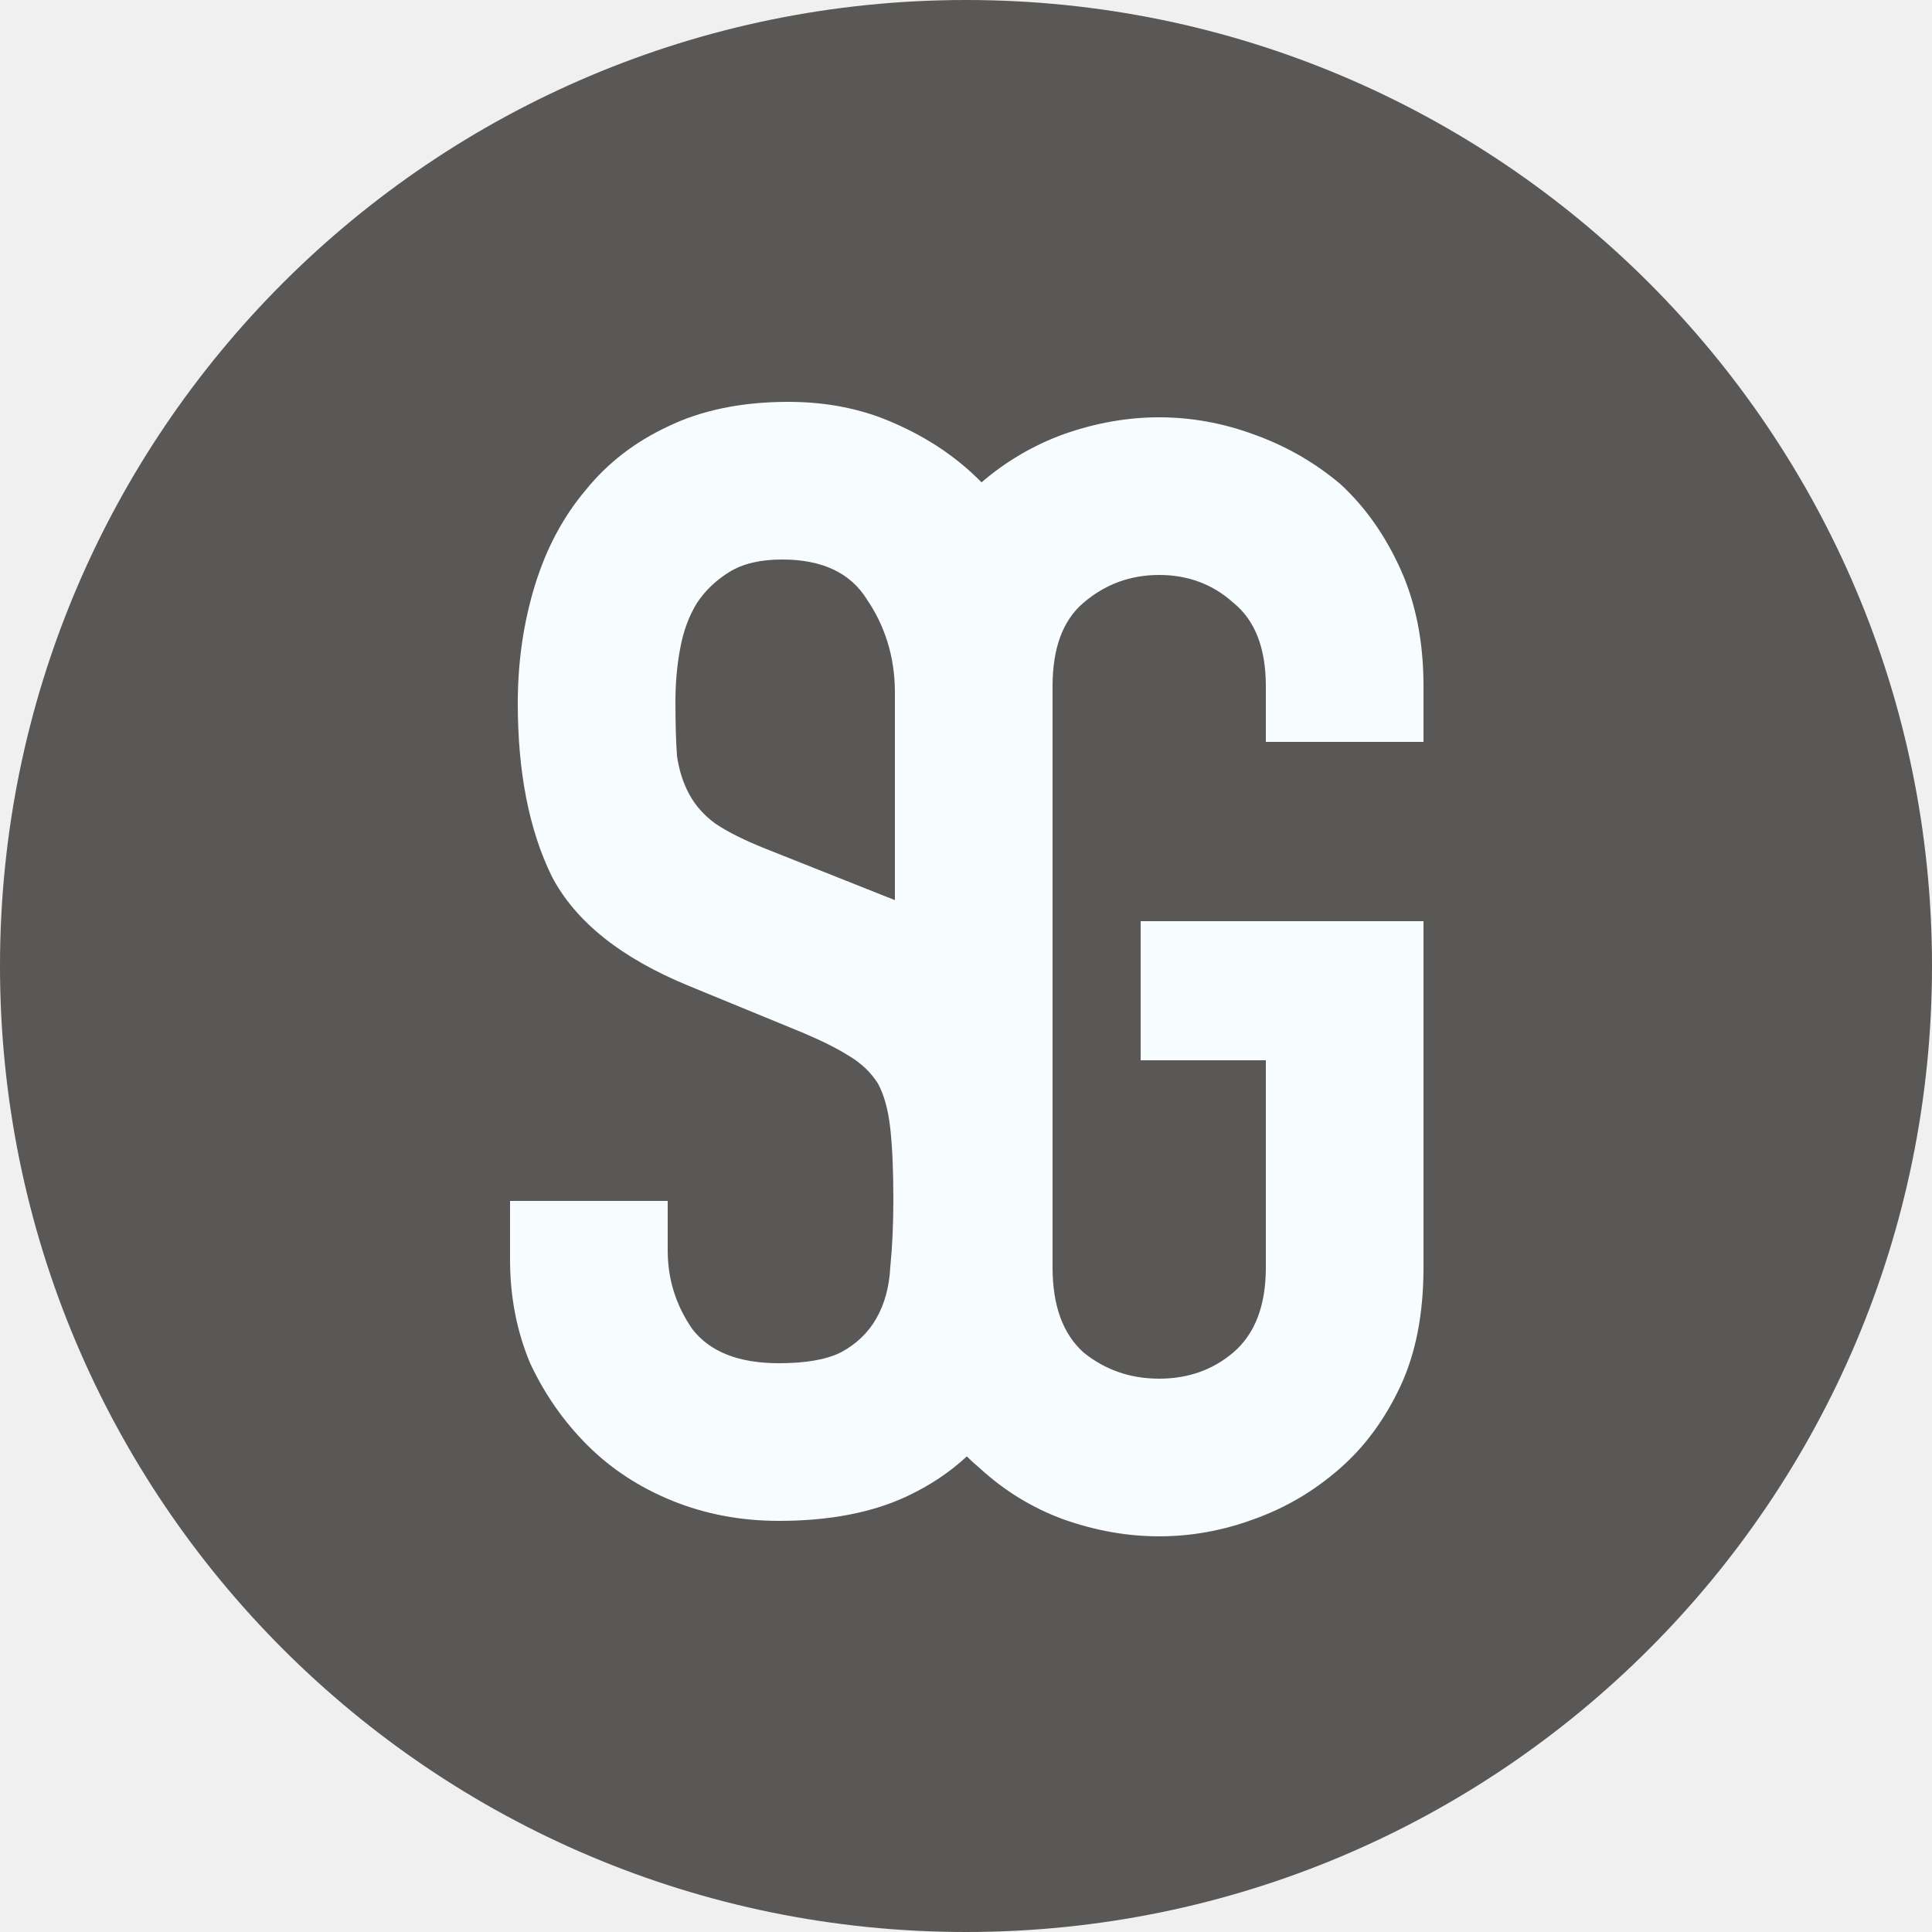
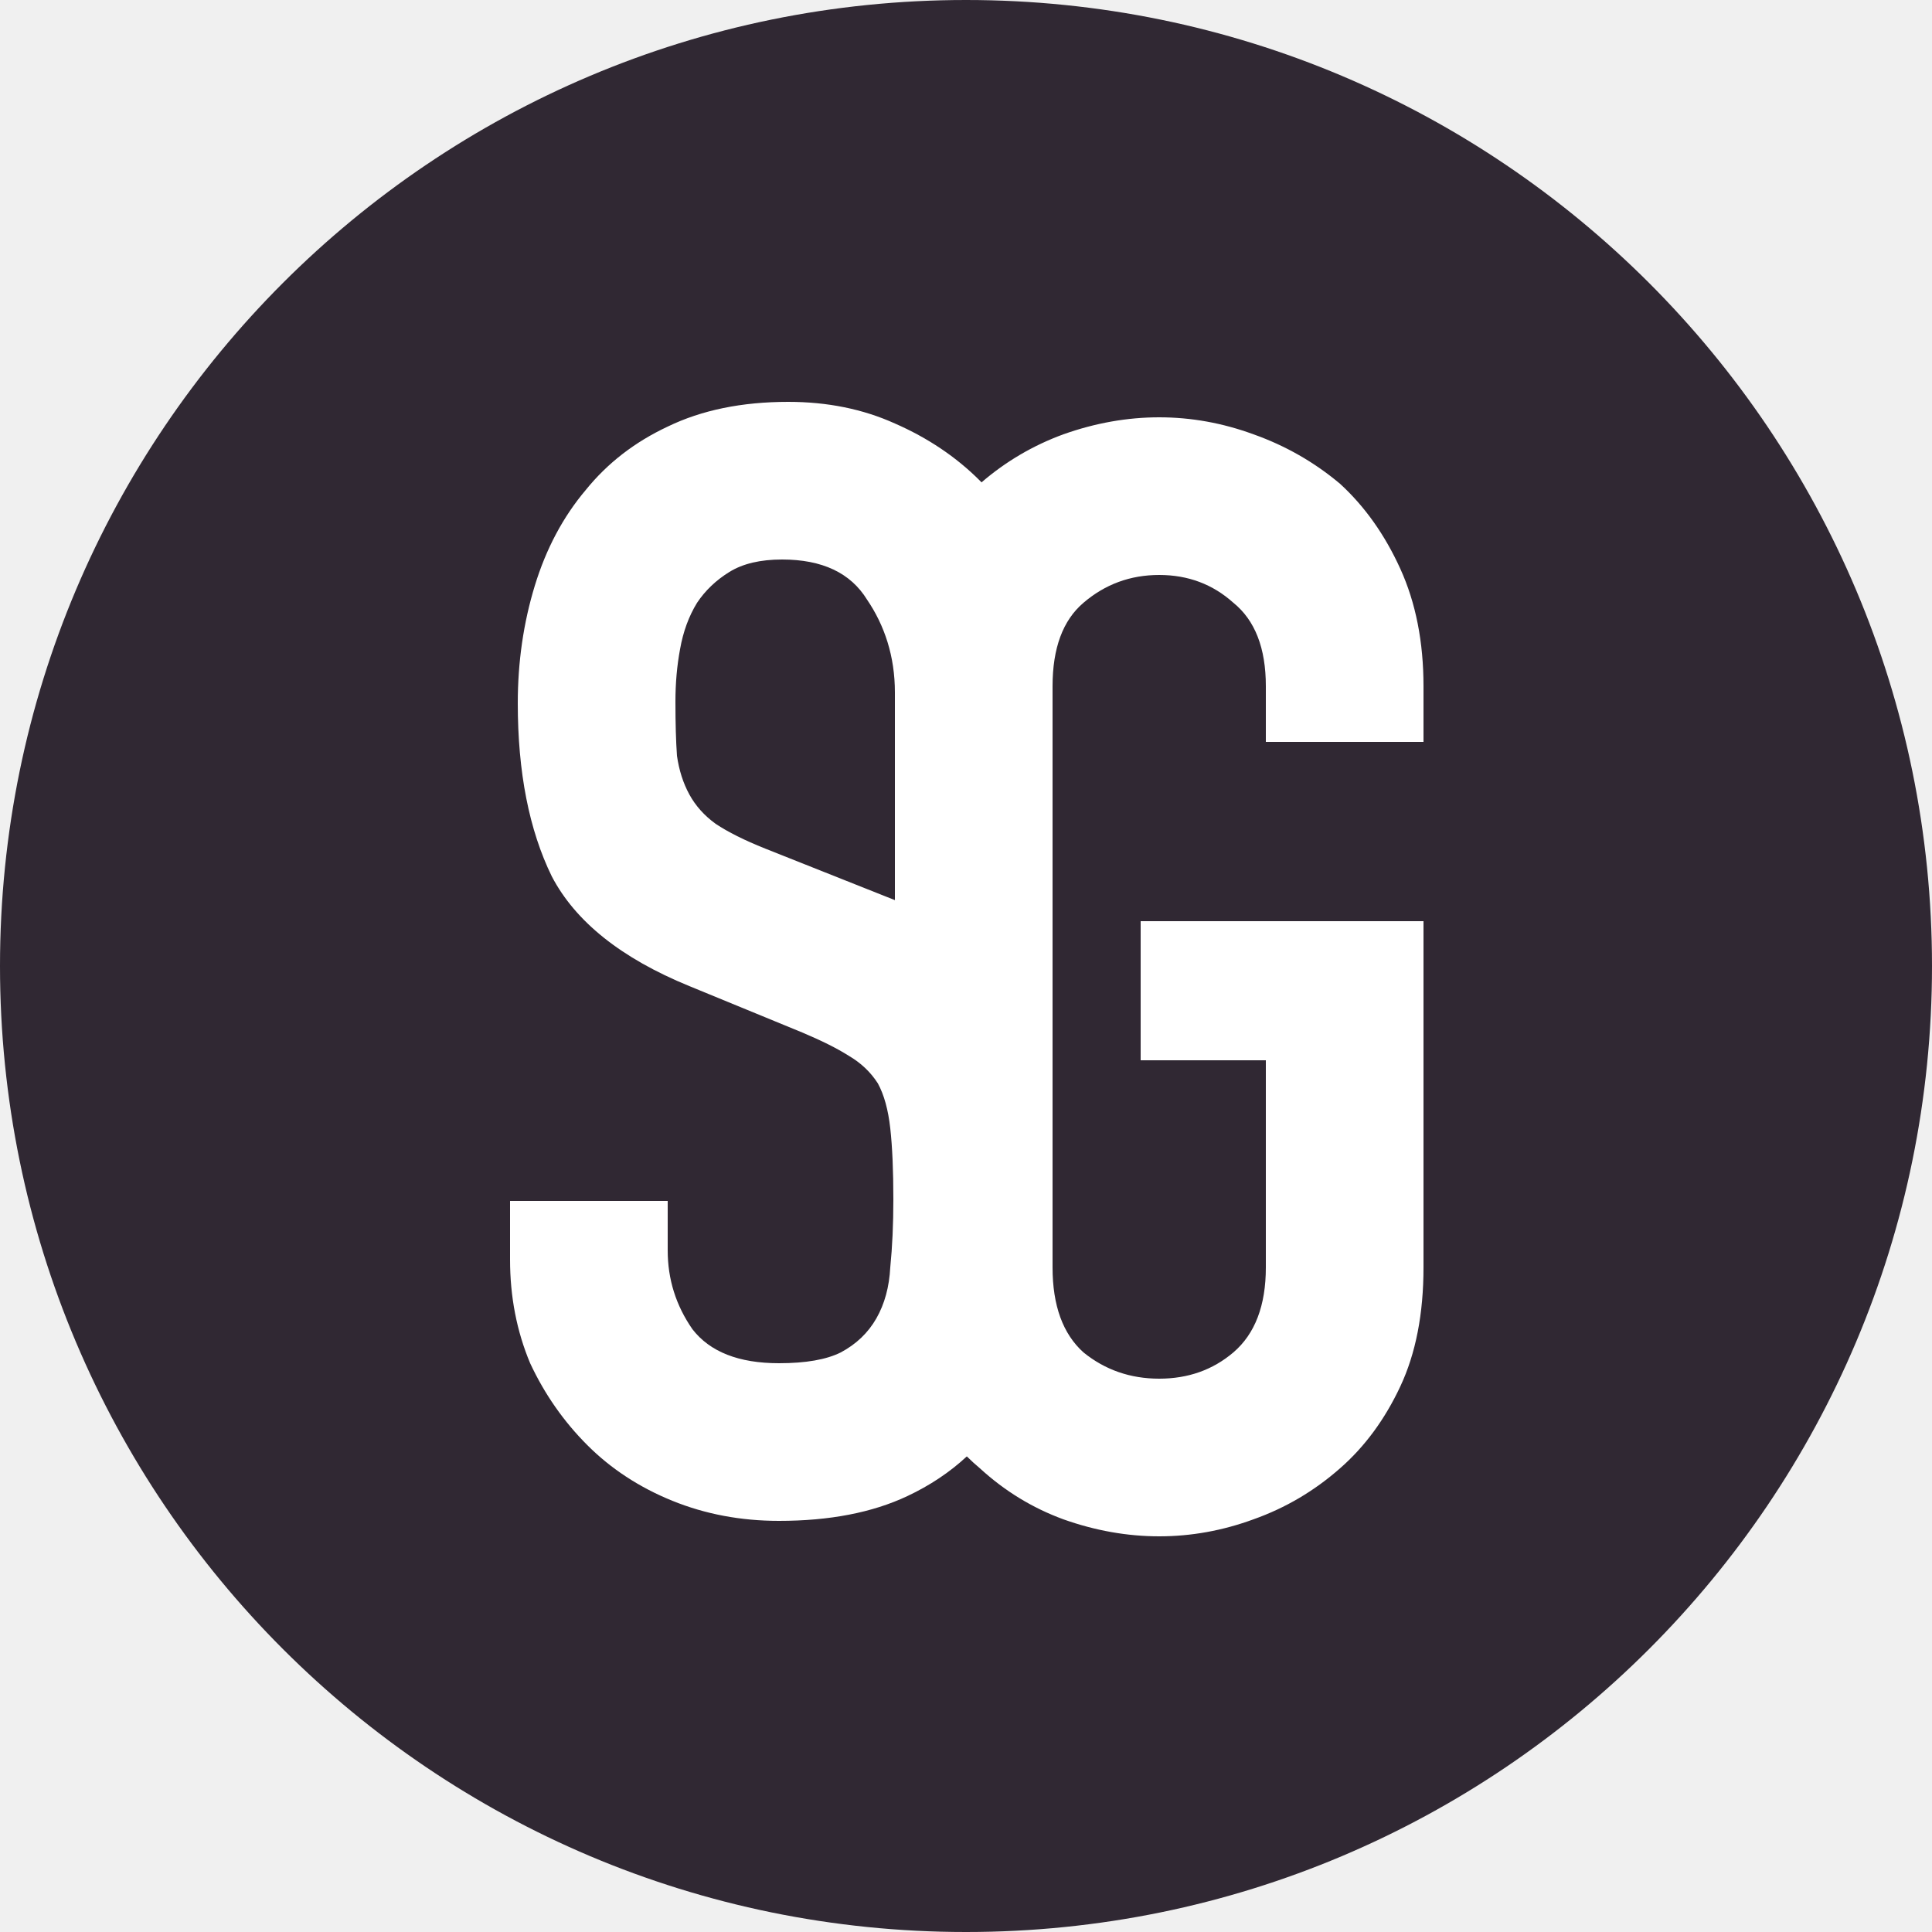
<svg xmlns="http://www.w3.org/2000/svg" width="250" height="250" viewBox="0 0 250 250" fill="none">
-   <path d="M250 125C250 194.036 194.036 250 125 250C55.964 250 0 194.036 0 125C0 55.964 55.964 0 125 0C194.036 0 250 55.964 250 125Z" fill="#595857" />
-   <path fill-rule="evenodd" clip-rule="evenodd" d="M125.107 188.458C122.9 190.507 120.331 192.221 117.4 193.6C112.867 195.733 107.333 196.8 100.8 196.8C95.867 196.8 91.267 195.933 87 194.2C82.733 192.467 79.067 190.067 76 187C72.933 183.933 70.467 180.4 68.6 176.4C66.867 172.267 66 167.8 66 163V155.4H86.4V161.8C86.4 165.533 87.467 168.933 89.6 172C91.867 174.933 95.6 176.4 100.8 176.4C104.267 176.4 106.933 175.933 108.8 175C110.8 173.933 112.333 172.467 113.4 170.6C114.467 168.733 115.067 166.533 115.2 164C115.467 161.333 115.6 158.4 115.6 155.2C115.6 151.467 115.467 148.4 115.2 146C114.933 143.6 114.4 141.667 113.6 140.2C112.667 138.733 111.4 137.533 109.8 136.6C108.333 135.667 106.333 134.667 103.8 133.6L89.2 127.6C80.4 124 74.467 119.267 71.4 113.4C68.467 107.4 67 99.933 67 91C67 85.667 67.733 80.6 69.2 75.8C70.667 71 72.867 66.867 75.8 63.4C78.6 59.933 82.133 57.2 86.4 55.2C90.8 53.067 96 52 102 52C107.067 52 111.667 52.933 115.8 54.8C120.067 56.667 123.733 59.133 126.8 62.2C126.87 62.273 126.939 62.346 127.008 62.419C130.156 59.708 133.687 57.635 137.6 56.2C141.733 54.733 145.867 54 150 54C154.133 54 158.2 54.733 162.2 56.2C166.333 57.667 170.067 59.8 173.4 62.6C176.6 65.533 179.2 69.2 181.2 73.6C183.2 78 184.2 83.067 184.2 88.8V96H163.8V88.8C163.8 83.867 162.4 80.267 159.6 78C156.933 75.6 153.733 74.4 150 74.4C146.267 74.4 143 75.6 140.2 78C137.533 80.267 136.2 83.867 136.2 88.8V164C136.2 168.933 137.533 172.6 140.2 175C143 177.267 146.267 178.4 150 178.4C153.733 178.4 156.933 177.267 159.6 175C162.4 172.6 163.8 168.933 163.8 164V137.2H147.6V119.2H184.2V164C184.2 170 183.2 175.133 181.2 179.4C179.2 183.667 176.6 187.2 173.4 190C170.067 192.933 166.333 195.133 162.2 196.6C158.2 198.067 154.133 198.8 150 198.8C145.867 198.8 141.733 198.067 137.6 196.6C133.6 195.133 130 192.933 126.8 190C126.215 189.509 125.651 188.995 125.107 188.458ZM115.8 94.2V89.6C115.8 84.933 114.467 80.933 112.2 77.6C110.067 74.133 106.4 72.4 101.2 72.4C98.4 72.4 96.133 72.933 94.4 74C92.667 75.067 91.267 76.4 90.2 78C89.133 79.733 88.4 81.733 88 84C87.6 86.133 87.4 88.4 87.4 90.8C87.4 93.6 87.467 95.933 87.6 97.8C87.867 99.667 88.4 101.333 89.2 102.8C90 104.267 91.133 105.533 92.6 106.6C94.2 107.667 96.333 108.733 99 109.8L114.6 116C115.007 116.156 115.407 116.314 115.8 116.475V94.2Z" fill="#F7FCFE" />
+   <path d="M250 125C250 194.036 194.036 250 125 250C55.964 250 0 194.036 0 125C0 55.964 55.964 0 125 0C194.036 0 250 55.964 250 125Z" fill="#302833" />
+   <path fill-rule="evenodd" clip-rule="evenodd" d="M125.107 188.458C122.9 190.507 120.331 192.221 117.4 193.6C112.867 195.733 107.333 196.8 100.8 196.8C95.867 196.8 91.267 195.933 87 194.2C82.733 192.467 79.067 190.067 76 187C72.933 183.933 70.467 180.4 68.6 176.4C66.867 172.267 66 167.8 66 163V155.4H86.4V161.8C86.4 165.533 87.467 168.933 89.6 172C91.867 174.933 95.6 176.4 100.8 176.4C104.267 176.4 106.933 175.933 108.8 175C110.8 173.933 112.333 172.467 113.4 170.6C114.467 168.733 115.067 166.533 115.2 164C115.467 161.333 115.6 158.4 115.6 155.2C115.6 151.467 115.467 148.4 115.2 146C114.933 143.6 114.4 141.667 113.6 140.2C112.667 138.733 111.4 137.533 109.8 136.6C108.333 135.667 106.333 134.667 103.8 133.6L89.2 127.6C80.4 124 74.467 119.267 71.4 113.4C68.467 107.4 67 99.933 67 91C67 85.667 67.733 80.6 69.2 75.8C70.667 71 72.867 66.867 75.8 63.4C78.6 59.933 82.133 57.2 86.4 55.2C90.8 53.067 96 52 102 52C107.067 52 111.667 52.933 115.8 54.8C120.067 56.667 123.733 59.133 126.8 62.2C126.87 62.273 126.939 62.346 127.008 62.419C130.156 59.708 133.687 57.635 137.6 56.2C141.733 54.733 145.867 54 150 54C154.133 54 158.2 54.733 162.2 56.2C166.333 57.667 170.067 59.8 173.4 62.6C176.6 65.533 179.2 69.2 181.2 73.6C183.2 78 184.2 83.067 184.2 88.8V96H163.8V88.8C163.8 83.867 162.4 80.267 159.6 78C156.933 75.6 153.733 74.4 150 74.4C146.267 74.4 143 75.6 140.2 78C137.533 80.267 136.2 83.867 136.2 88.8V164C136.2 168.933 137.533 172.6 140.2 175C143 177.267 146.267 178.4 150 178.4C153.733 178.4 156.933 177.267 159.6 175C162.4 172.6 163.8 168.933 163.8 164V137.2H147.6V119.2H184.2V164C184.2 170 183.2 175.133 181.2 179.4C179.2 183.667 176.6 187.2 173.4 190C170.067 192.933 166.333 195.133 162.2 196.6C158.2 198.067 154.133 198.8 150 198.8C145.867 198.8 141.733 198.067 137.6 196.6C133.6 195.133 130 192.933 126.8 190C126.215 189.509 125.651 188.995 125.107 188.458ZM115.8 94.2V89.6C115.8 84.933 114.467 80.933 112.2 77.6C110.067 74.133 106.4 72.4 101.2 72.4C98.4 72.4 96.133 72.933 94.4 74C92.667 75.067 91.267 76.4 90.2 78C89.133 79.733 88.4 81.733 88 84C87.6 86.133 87.4 88.4 87.4 90.8C87.4 93.6 87.467 95.933 87.6 97.8C87.867 99.667 88.4 101.333 89.2 102.8C90 104.267 91.133 105.533 92.6 106.6C94.2 107.667 96.333 108.733 99 109.8L114.6 116C115.007 116.156 115.407 116.314 115.8 116.475V94.2Z" fill="white" />
</svg>
